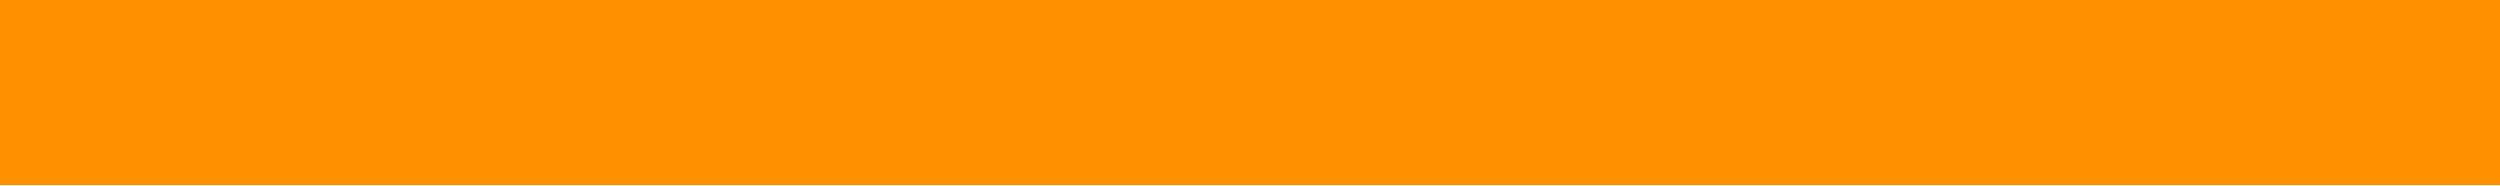
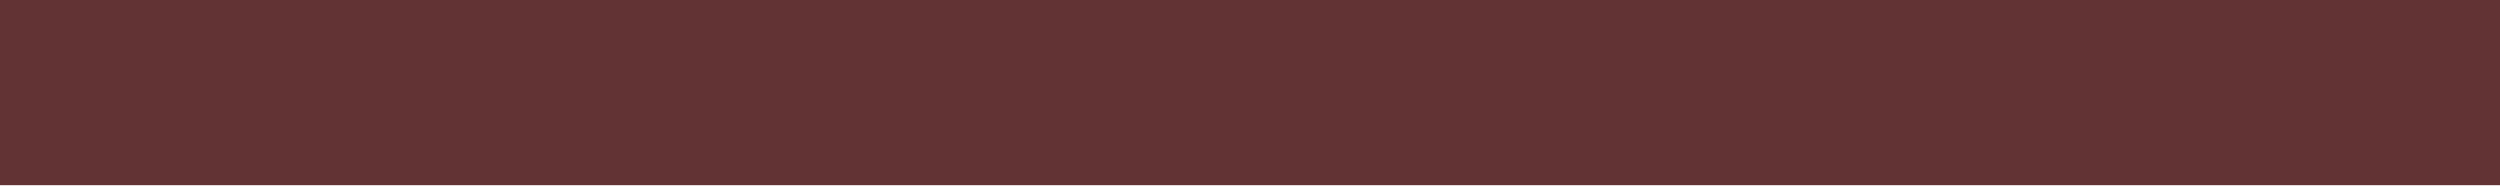
<svg xmlns="http://www.w3.org/2000/svg" width="54" height="4" viewBox="0 0 54 4">
  <defs>
    <style>
      .cls-1 {
-         fill: #ff9000;
+         fill: #623334;
      }
    </style>
  </defs>
  <rect id="heading030_line01_v10.svg" class="cls-1" width="54" height="4" />
</svg>
